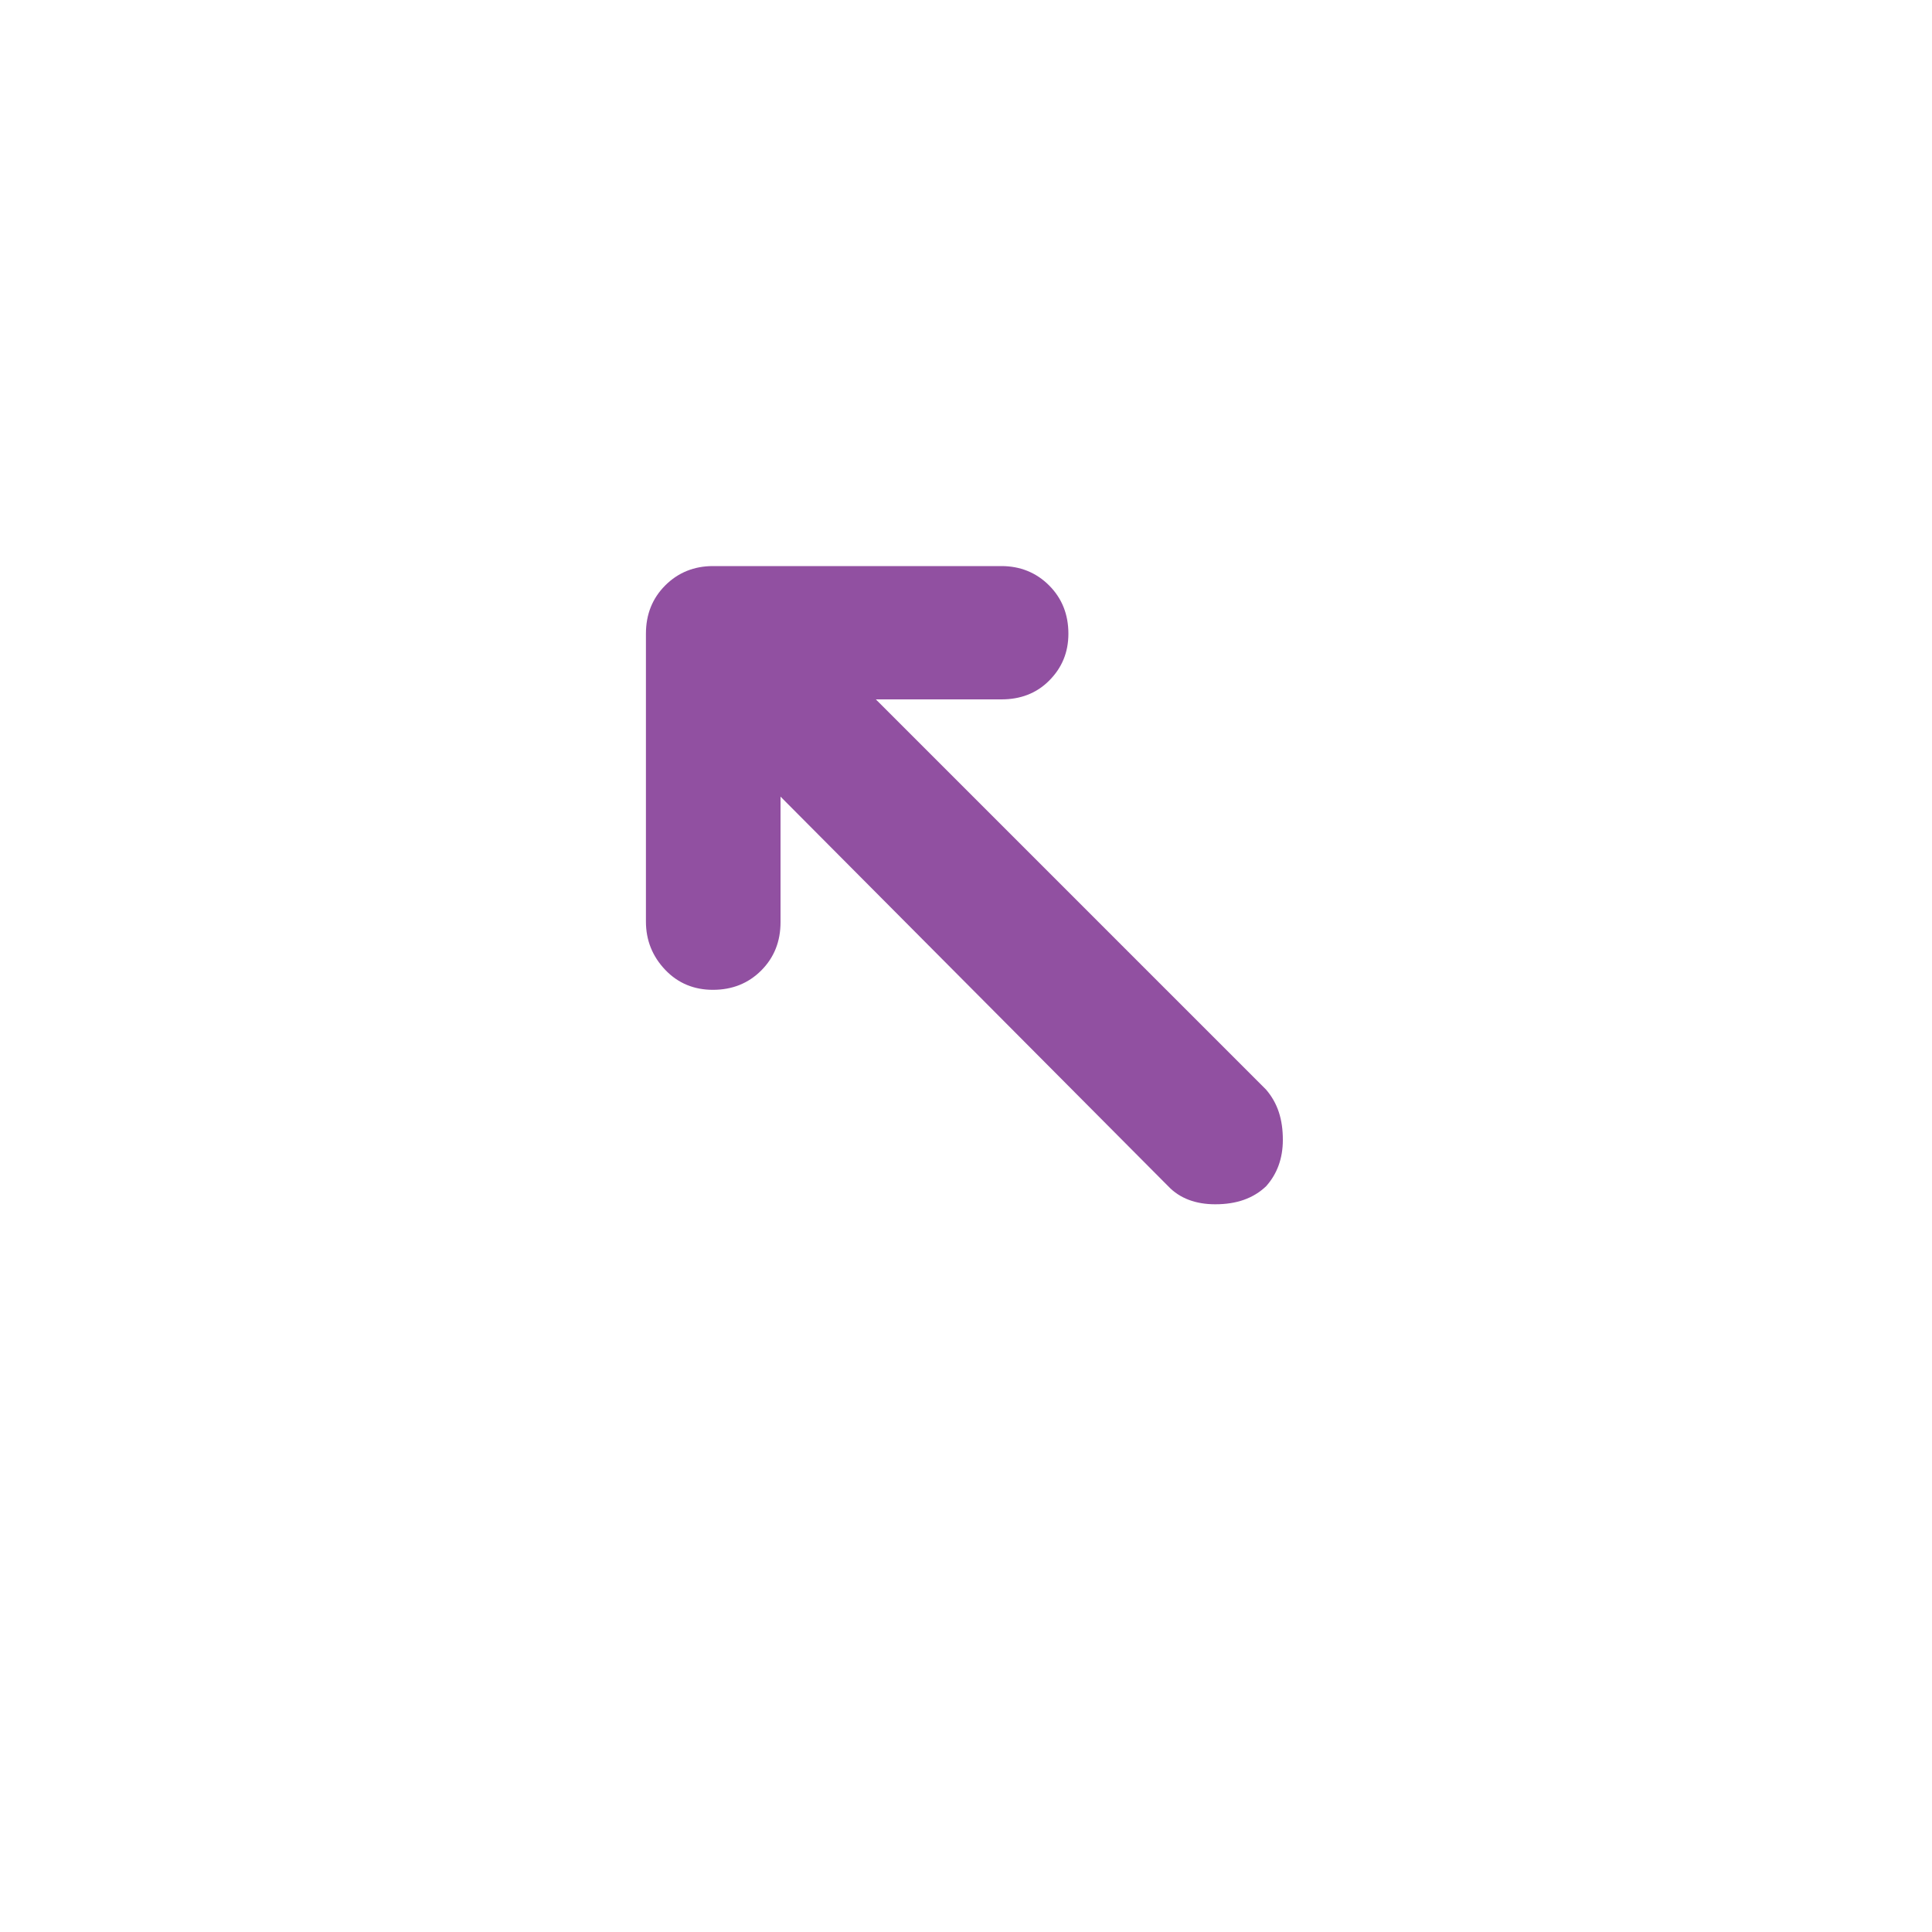
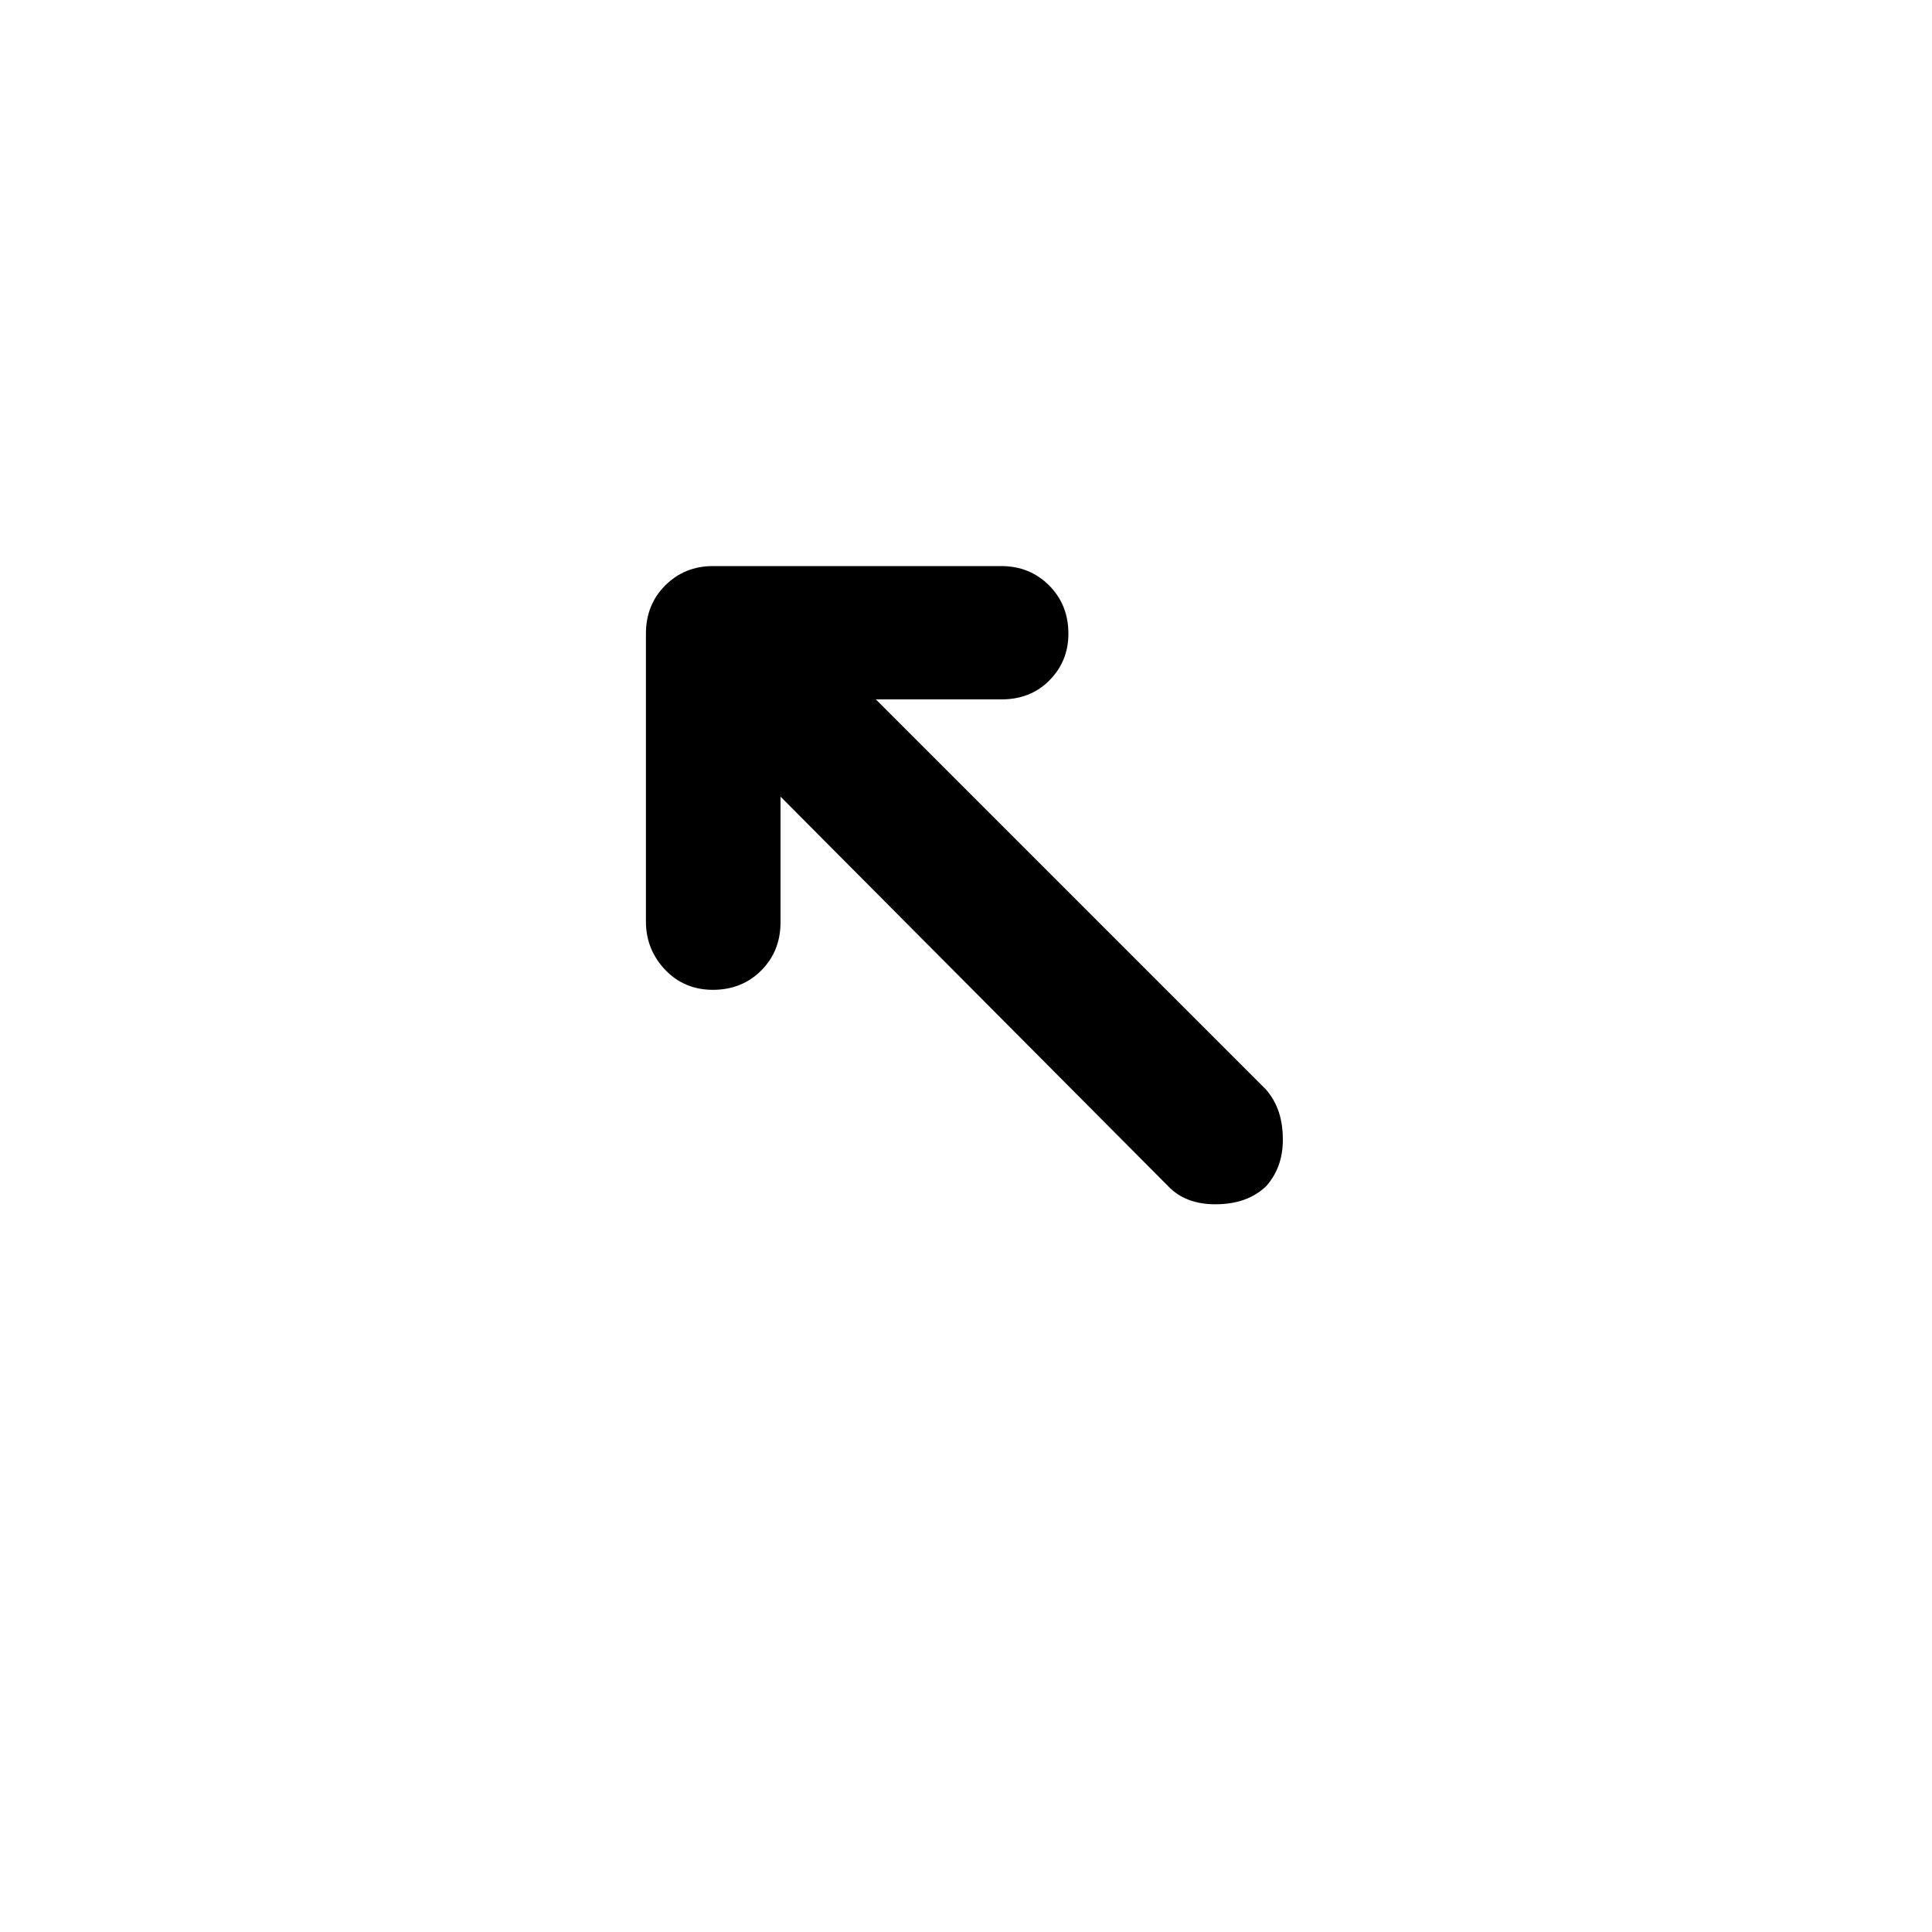
<svg xmlns="http://www.w3.org/2000/svg" version="1.1" id="Layer_1" x="0px" y="0px" viewBox="0 0 30 30" style="enable-background:new 0 0 30 30;" xml:space="preserve">
-   <path fill="#9150a1" d="M10.03,14.31V9.84c0-0.3,0.1-0.55,0.3-0.75s0.45-0.3,0.74-0.3h4.48c0.29,0,0.54,0.1,0.74,0.3s0.3,0.45,0.3,0.75  c0,0.29-0.1,0.53-0.3,0.73s-0.45,0.29-0.74,0.29h-1.95l6.06,6.06c0.18,0.21,0.26,0.46,0.26,0.78c0,0.29-0.09,0.53-0.26,0.72  c-0.2,0.19-0.46,0.28-0.79,0.28c-0.3,0-0.55-0.09-0.73-0.28l-6.02-6.05v1.95c0,0.3-0.1,0.55-0.3,0.75c-0.2,0.2-0.45,0.3-0.75,0.3  c-0.29,0-0.54-0.1-0.74-0.31S10.03,14.6,10.03,14.31z" />
+   <path d="M10.03,14.31V9.84c0-0.3,0.1-0.55,0.3-0.75s0.45-0.3,0.74-0.3h4.48c0.29,0,0.54,0.1,0.74,0.3s0.3,0.45,0.3,0.75  c0,0.29-0.1,0.53-0.3,0.73s-0.45,0.29-0.74,0.29h-1.95l6.06,6.06c0.18,0.21,0.26,0.46,0.26,0.78c0,0.29-0.09,0.53-0.26,0.72  c-0.2,0.19-0.46,0.28-0.79,0.28c-0.3,0-0.55-0.09-0.73-0.28l-6.02-6.05v1.95c0,0.3-0.1,0.55-0.3,0.75c-0.2,0.2-0.45,0.3-0.75,0.3  c-0.29,0-0.54-0.1-0.74-0.31S10.03,14.6,10.03,14.31z" />
</svg>
